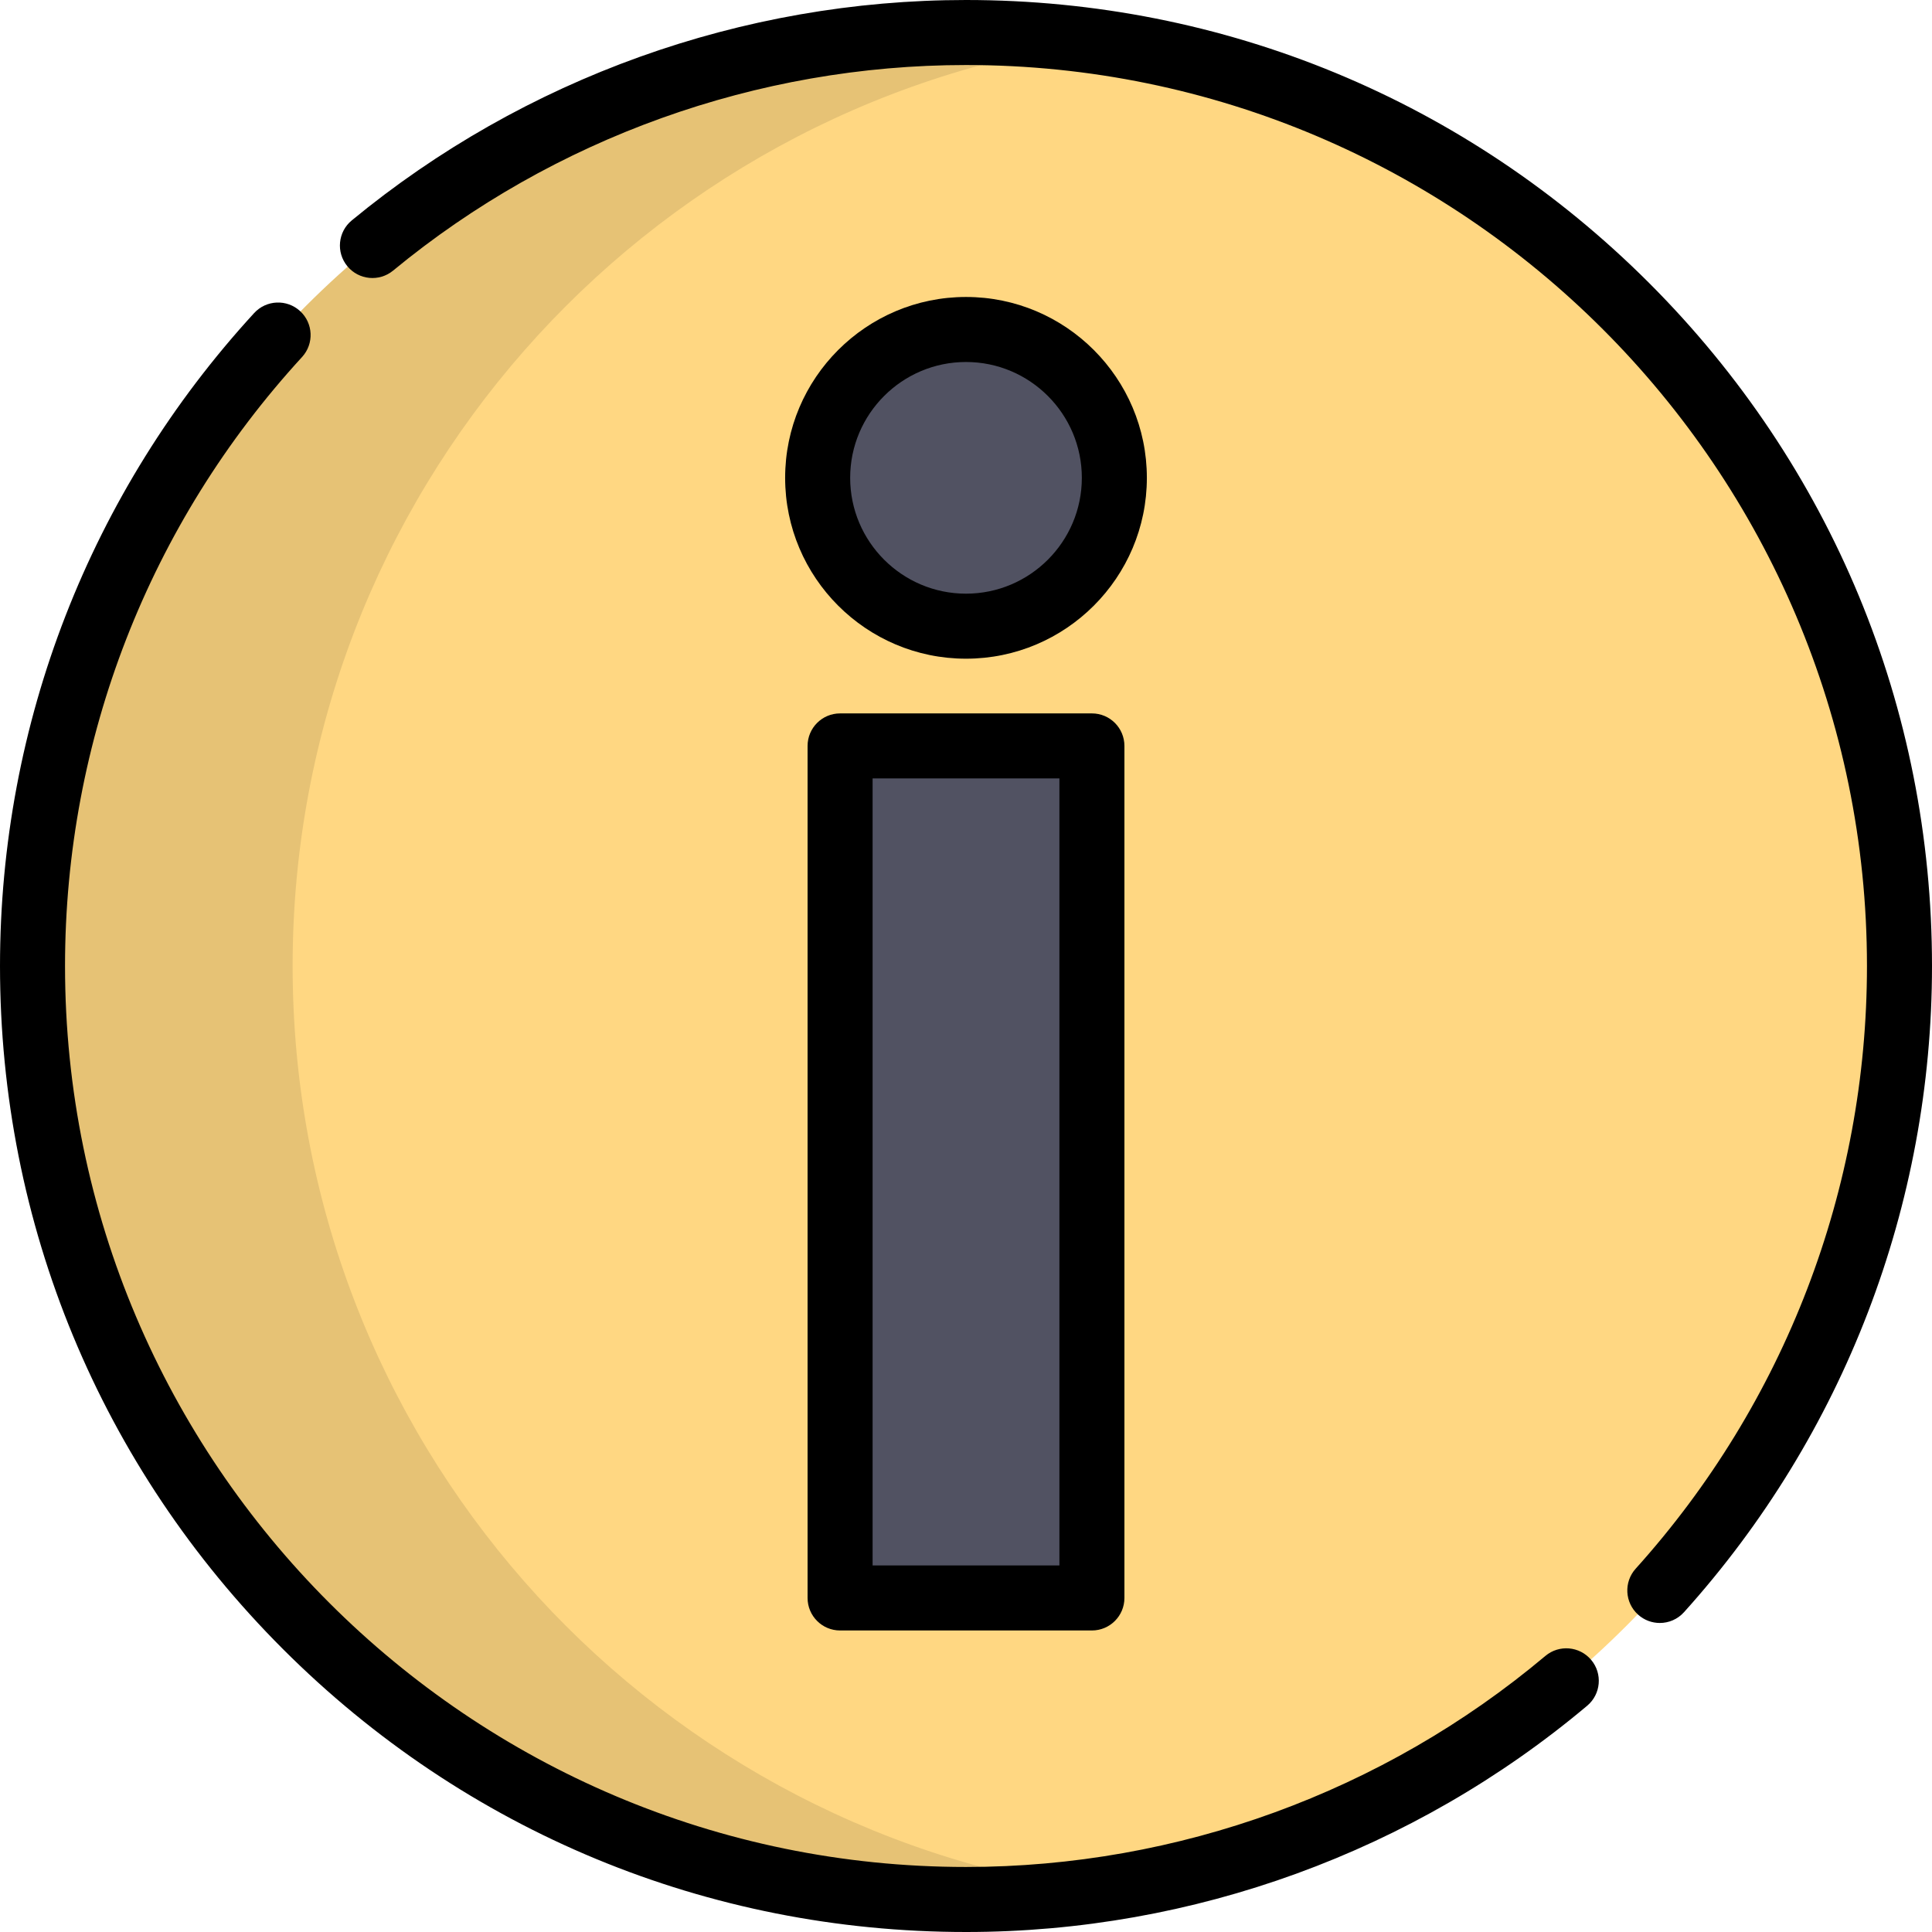
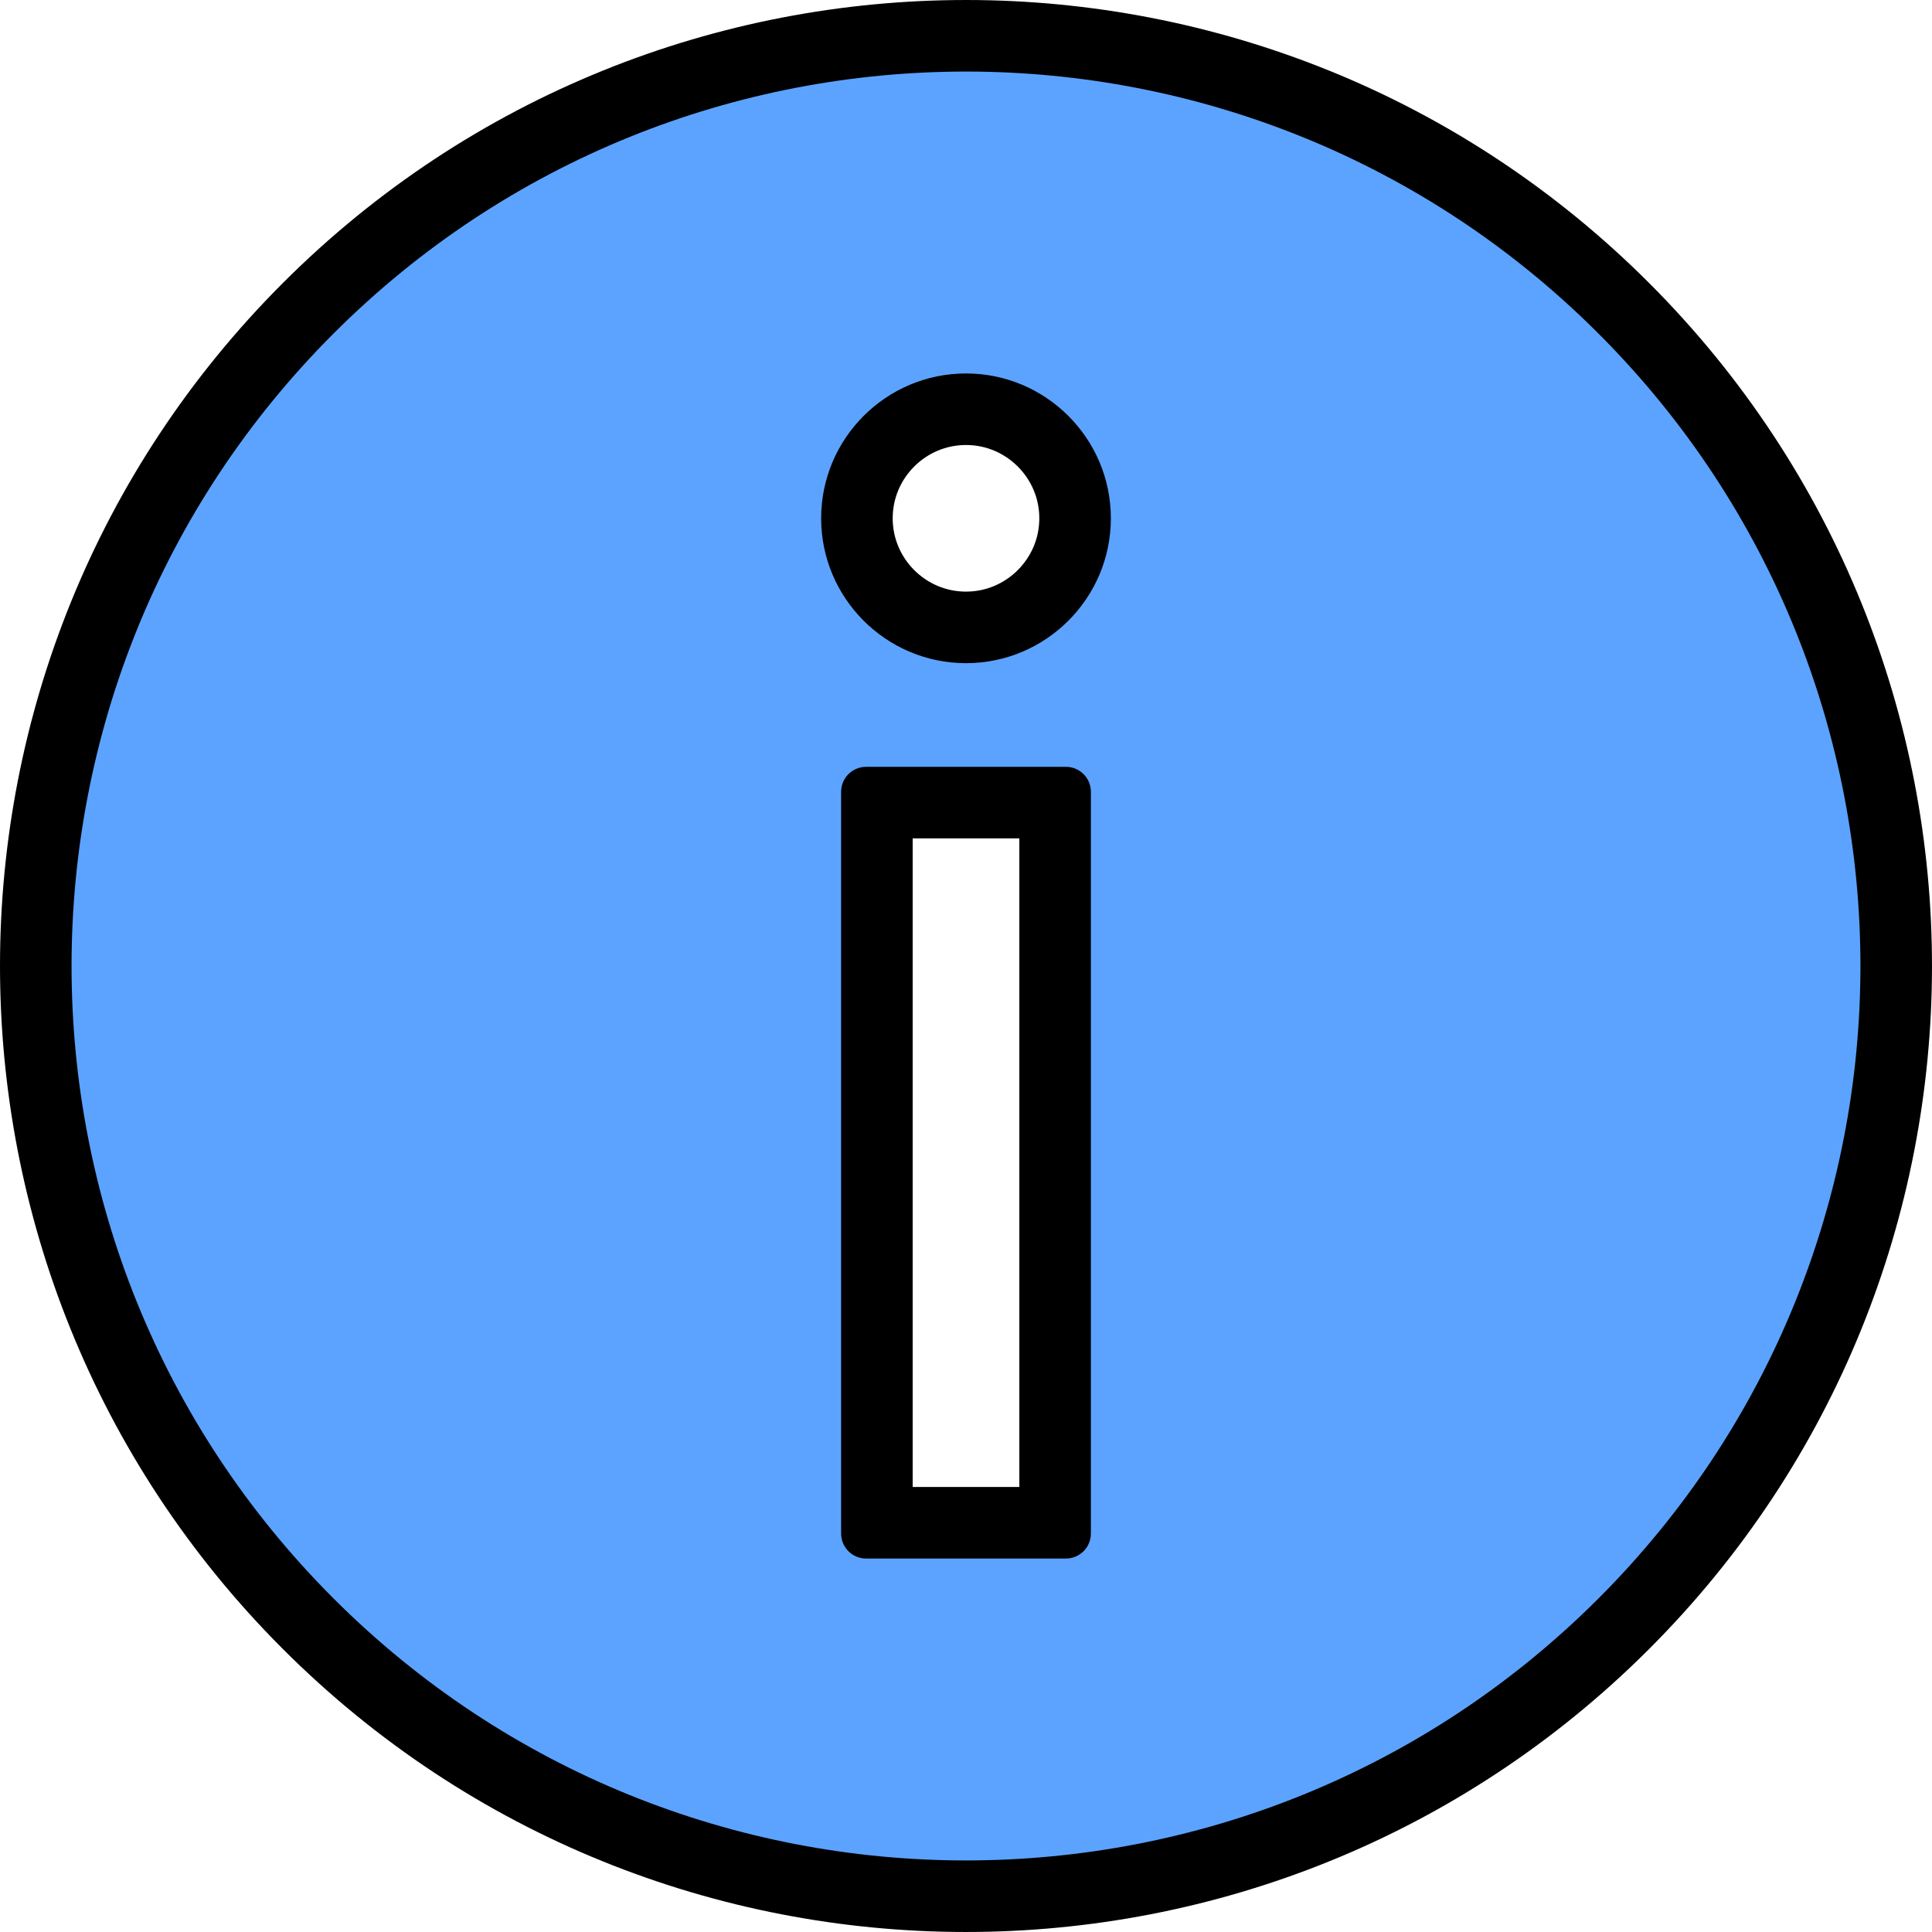
- <svg xmlns="http://www.w3.org/2000/svg" version="1.1" id="Layer_1" x="0px" y="0px" viewBox="0 0 512 512" style="enable-background:new 0 0 512 512;" xml:space="preserve">
-   <circle style="fill:#FFD782;" cx="256.006" cy="256.005" r="247.389" />
-   <path style="opacity:0.1;enable-background:new    ;" d="M77.547,255.999c0-124.928,92.609-228.209,212.918-244.982  C279.199,9.447,267.697,8.616,256,8.616C119.374,8.616,8.617,119.374,8.617,255.999c0,136.627,110.758,247.383,247.383,247.383  c11.697,0,23.199-0.831,34.465-2.401C170.156,484.209,77.547,380.928,77.547,255.999z" />
-   <g>
-     <rect x="222.632" y="197.679" style="fill:#515262;" width="66.736" height="225.802" />
-     <circle style="fill:#515262;" cx="256.006" cy="126.635" r="39.313" />
+ <svg xmlns="http://www.w3.org/2000/svg" fill="#5ca3ff" version="1.1" id="Capa_1" width="800px" height="800px" viewBox="-16.68 -16.68 450.34 450.34" xml:space="preserve" stroke="#5ca3ff" stroke-width="0.004">
+   <g id="SVGRepo_bgCarrier" stroke-width="0" />
+   <g id="SVGRepo_tracerCarrier" stroke-linecap="round" stroke-linejoin="round" stroke="#000000" stroke-width="33.358">
+     <g>
+       <path d="M356.004,61.156c-81.37-81.47-213.377-81.551-294.848-0.182c-81.47,81.371-81.552,213.379-0.181,294.85 c81.369,81.47,213.378,81.551,294.849,0.181C437.293,274.636,437.375,142.626,356.004,61.156z M237.6,340.786 c0,3.217-2.607,5.822-5.822,5.822h-46.576c-3.215,0-5.822-2.605-5.822-5.822V167.885c0-3.217,2.607-5.822,5.822-5.822h46.576 c3.215,0,5.822,2.604,5.822,5.822V340.786z M208.49,137.901c-18.618,0-33.766-15.146-33.766-33.765 c0-18.617,15.147-33.766,33.766-33.766c18.619,0,33.766,15.148,33.766,33.766C242.256,122.755,227.107,137.901,208.49,137.901z" />
+     </g>
  </g>
-   <path d="M439.868,430.105c-2.055,0-4.116-0.731-5.764-2.214c-3.536-3.185-3.821-8.632-0.638-12.168  c39.53-43.893,61.299-100.617,61.299-159.722C494.767,124.342,387.657,17.232,256,17.232c-55.312,0-109.23,19.347-151.821,54.477  c-3.669,3.027-9.101,2.508-12.13-1.164c-3.028-3.672-2.507-9.102,1.165-12.129C138.885,20.747,196.696,0,256,0  c68.38,0,132.667,26.629,181.019,74.981s74.981,112.639,74.981,181.019c0,63.372-23.342,124.192-65.727,171.254  C444.572,429.143,442.224,430.105,439.868,430.105z" />
-   <path d="M256,512c-68.379,0-132.667-26.629-181.019-74.981S0.001,324.38,0.001,255.999c0-64.259,23.919-125.711,67.35-173.036  c3.216-3.505,8.667-3.741,12.174-0.523c3.506,3.218,3.739,8.668,0.522,12.174C39.54,138.752,17.233,196.067,17.233,255.999  c0,131.657,107.11,238.767,238.767,238.767c56.109,0,110.637-19.862,153.538-55.927c3.643-3.063,9.077-2.591,12.14,1.051  c3.062,3.643,2.592,9.078-1.051,12.14C374.625,490.703,316.16,512,256,512z" />
-   <path d="M289.368,432.092h-66.736c-4.76,0-8.616-3.858-8.616-8.616V197.677c0-4.758,3.857-8.616,8.616-8.616h66.736  c4.76,0,8.616,3.858,8.616,8.616v225.798C297.984,428.234,294.127,432.092,289.368,432.092z M231.25,414.86h49.503V206.293H231.25  V414.86z" />
-   <path d="M256,174.561c-26.429,0-47.93-21.501-47.93-47.93s21.501-47.93,47.93-47.93s47.93,21.501,47.93,47.93  C303.93,153.06,282.429,174.561,256,174.561z M256,95.933c-16.926,0-30.698,13.771-30.698,30.698s13.771,30.698,30.698,30.698  s30.698-13.771,30.698-30.698S272.927,95.933,256,95.933z" />
-   <g>
- </g>
-   <g>
- </g>
-   <g>
- </g>
-   <g>
- </g>
-   <g>
- </g>
-   <g>
- </g>
-   <g>
- </g>
-   <g>
- </g>
-   <g>
- </g>
-   <g>
- </g>
-   <g>
- </g>
-   <g>
- </g>
-   <g>
- </g>
-   <g>
- </g>
-   <g>
- </g>
+   <g id="SVGRepo_iconCarrier">
+     <g>
+       <path d="M356.004,61.156c-81.37-81.47-213.377-81.551-294.848-0.182c-81.47,81.371-81.552,213.379-0.181,294.85 c81.369,81.47,213.378,81.551,294.849,0.181C437.293,274.636,437.375,142.626,356.004,61.156z M237.6,340.786 c0,3.217-2.607,5.822-5.822,5.822h-46.576c-3.215,0-5.822-2.605-5.822-5.822V167.885c0-3.217,2.607-5.822,5.822-5.822h46.576 c3.215,0,5.822,2.604,5.822,5.822V340.786z M208.49,137.901c-18.618,0-33.766-15.146-33.766-33.765 c0-18.617,15.147-33.766,33.766-33.766c18.619,0,33.766,15.148,33.766,33.766C242.256,122.755,227.107,137.901,208.49,137.901z" />
+     </g>
+   </g>
</svg>
